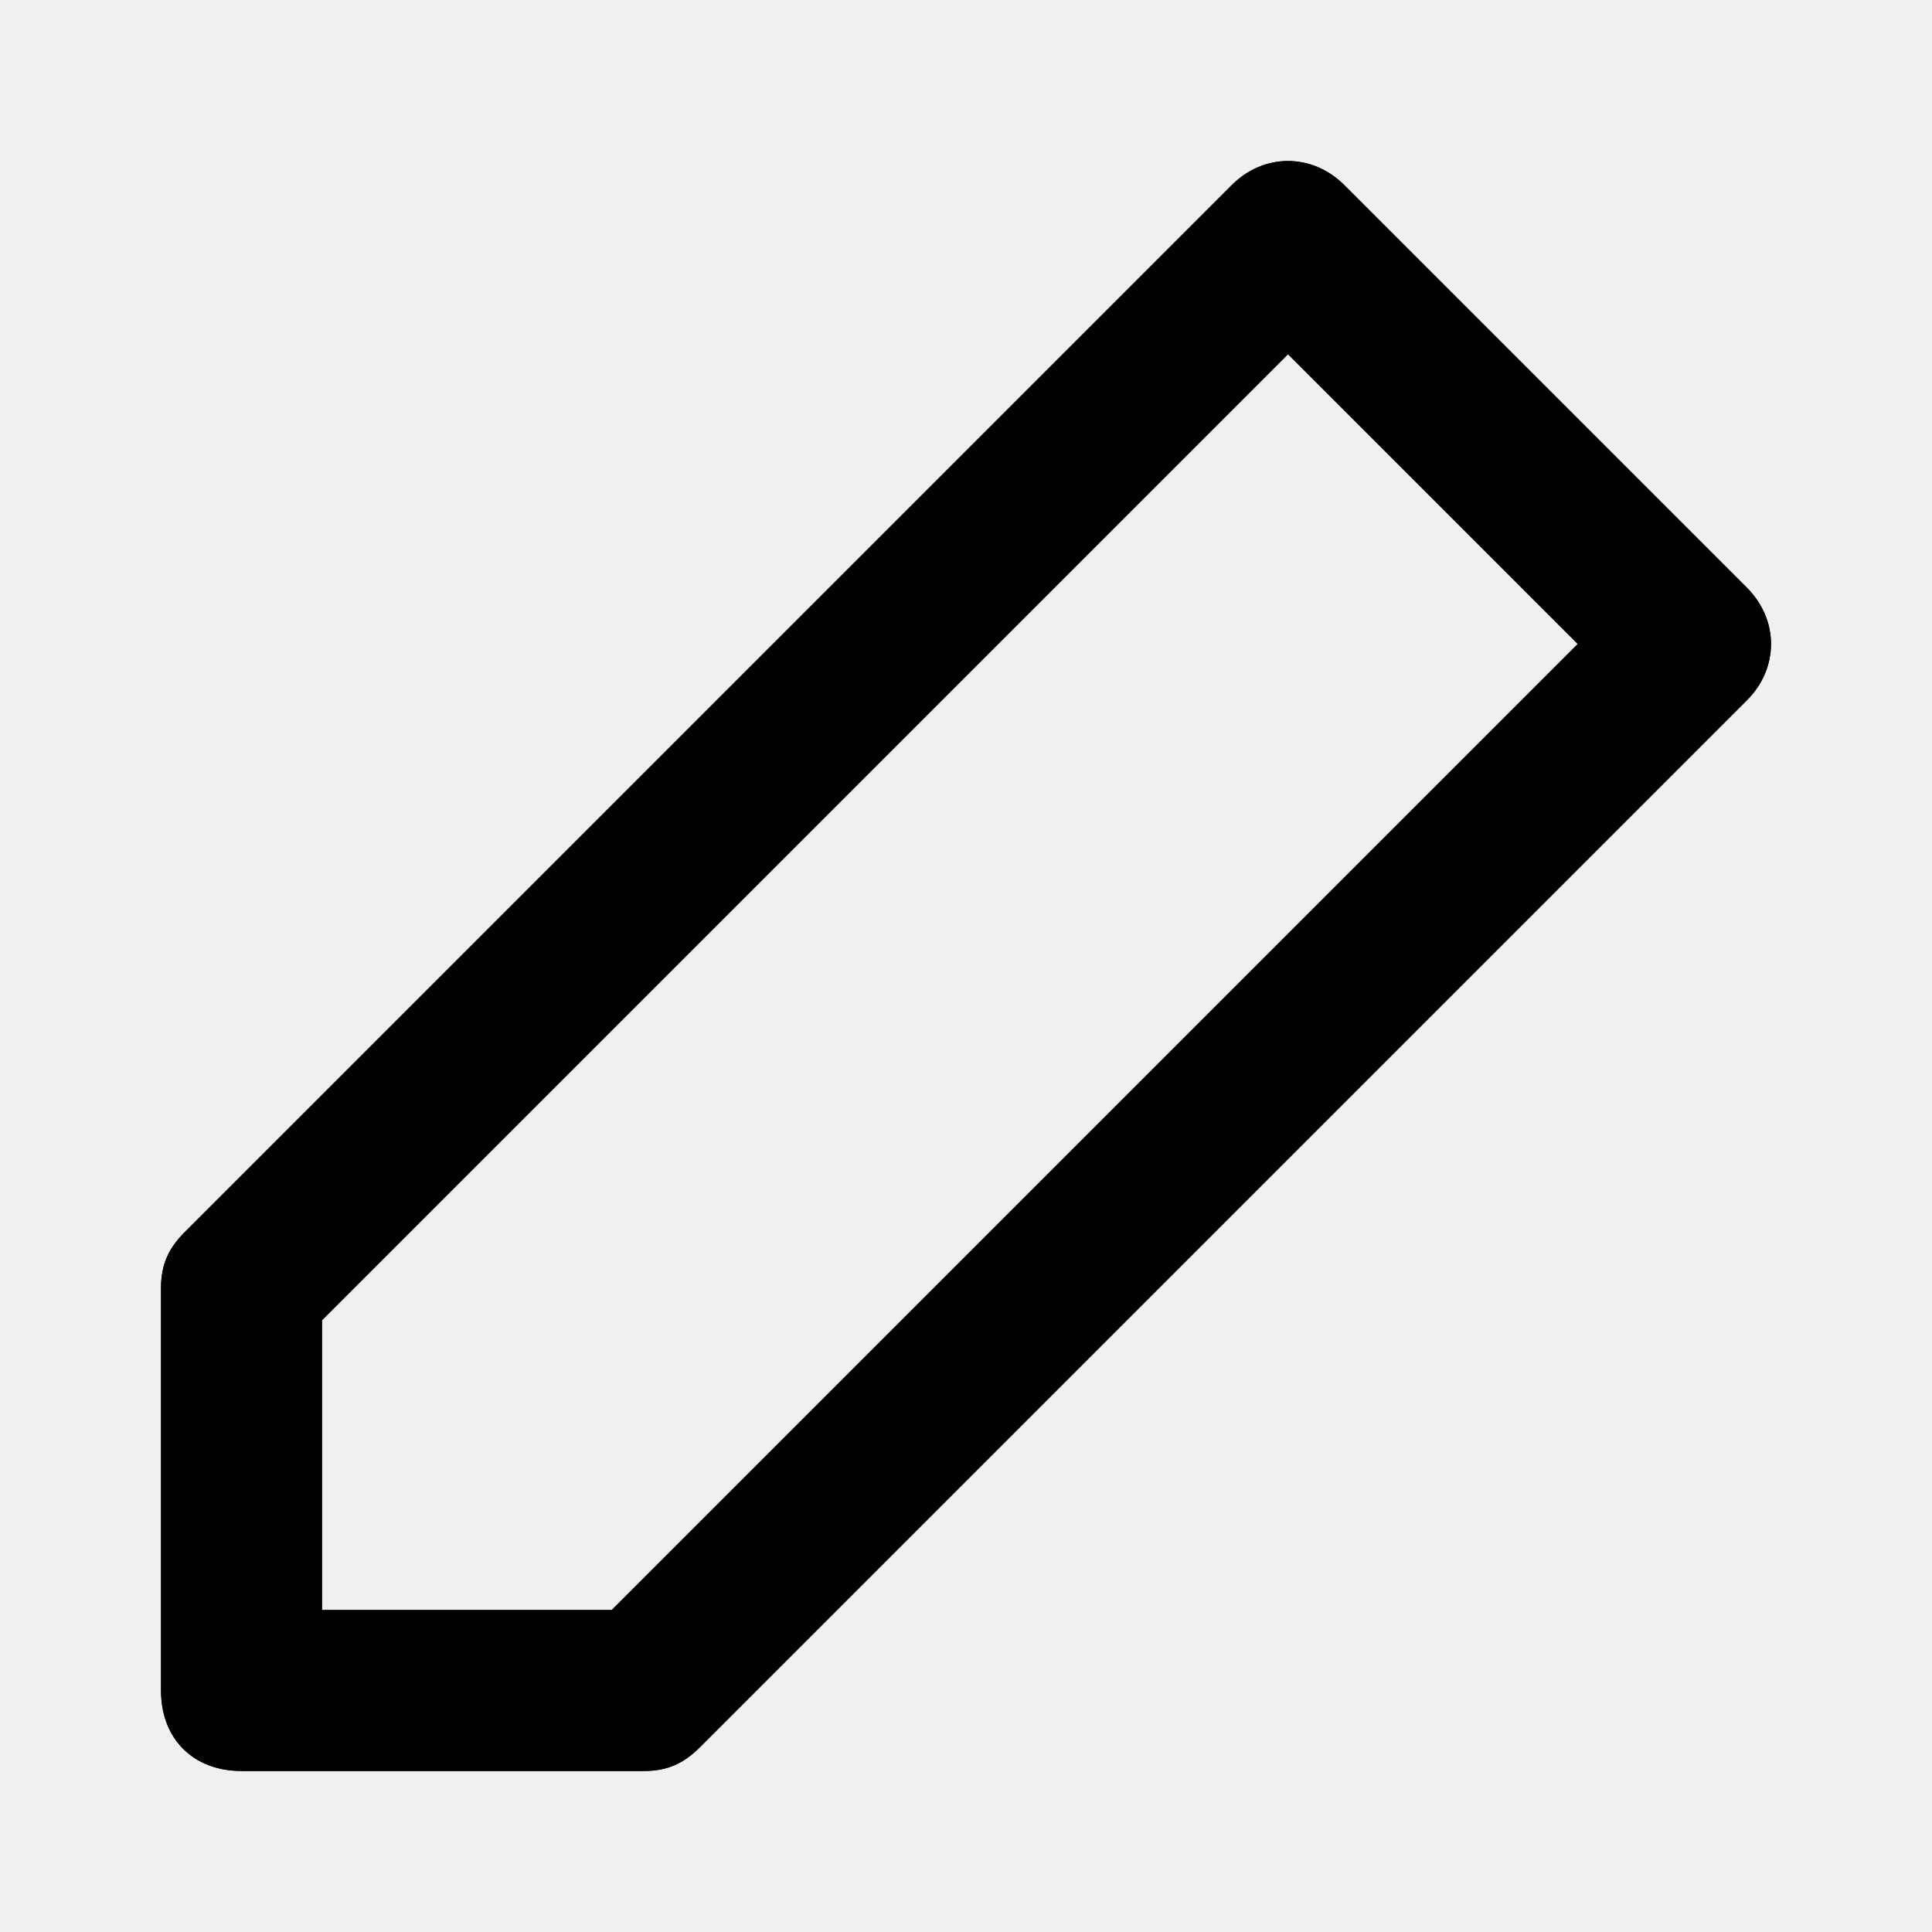
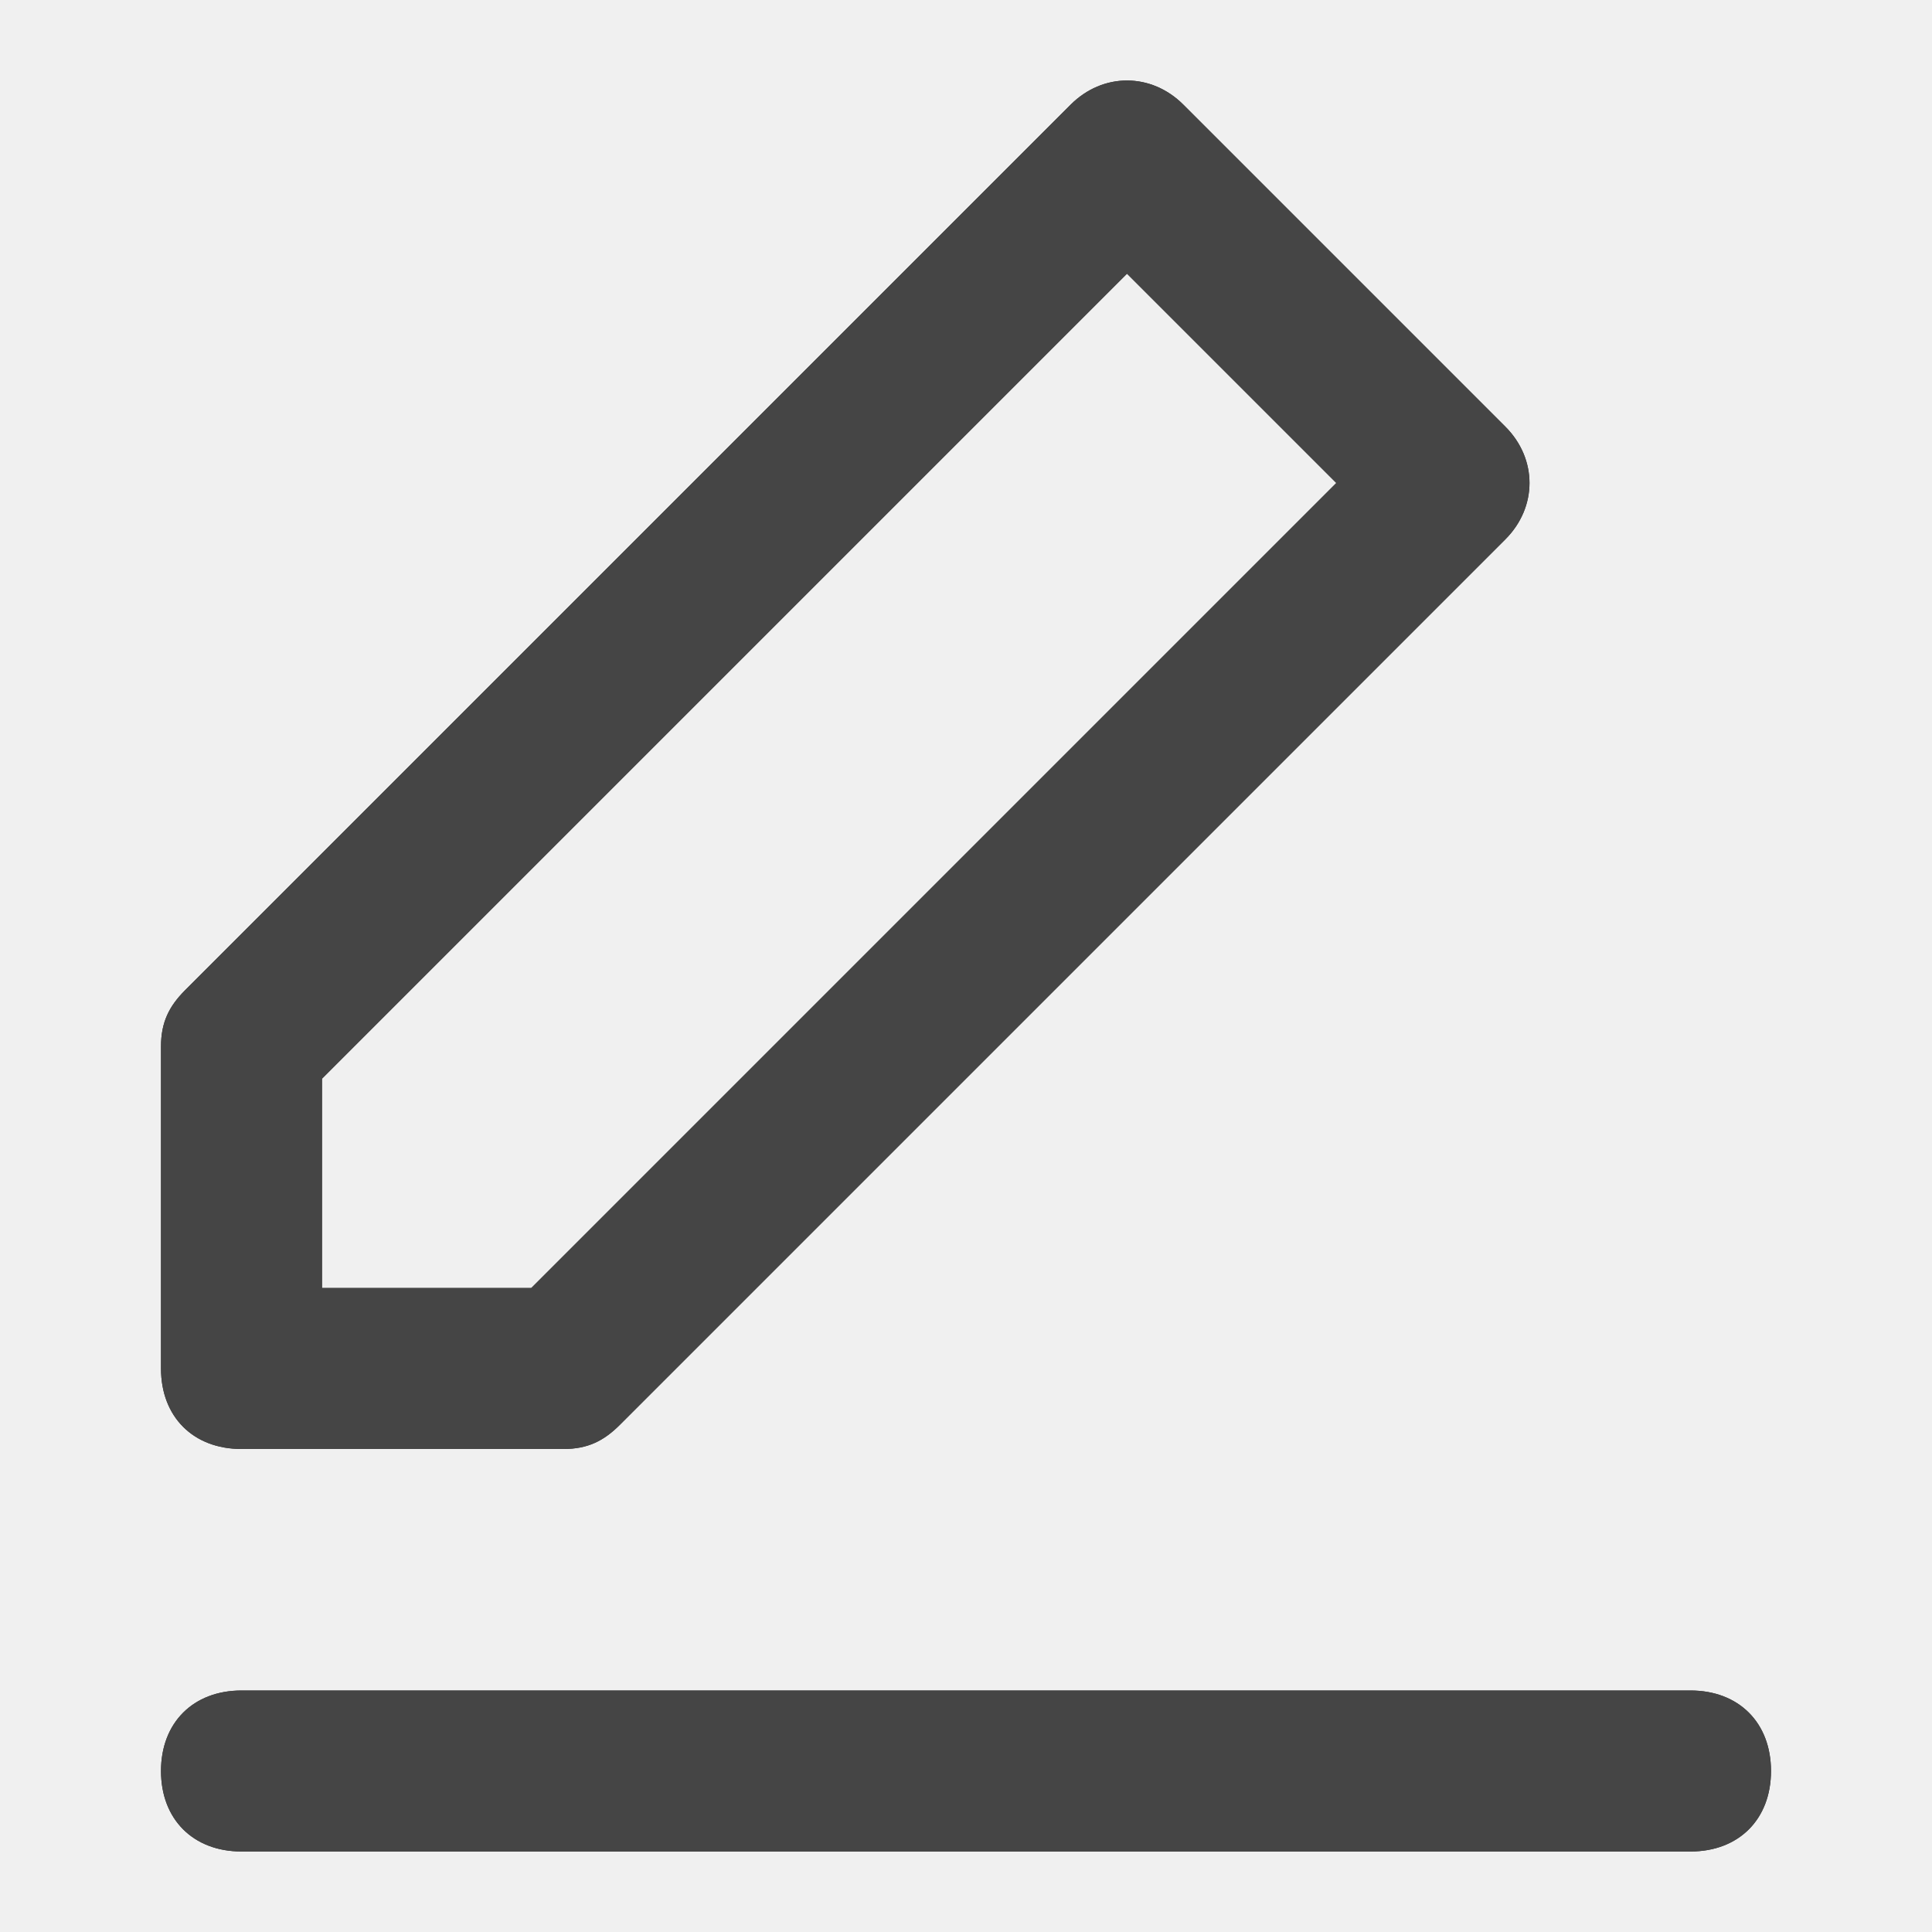
- <svg xmlns="http://www.w3.org/2000/svg" width="32" height="32" viewBox="0 0 32 32" fill="none">
-   <path fill-rule="evenodd" clip-rule="evenodd" d="M22.267 3.067L28.933 9.733C29.467 10.267 29.467 11.067 28.933 11.6L11.6 28.933C11.333 29.2 11.067 29.333 10.667 29.333H4C3.2 29.333 2.667 28.8 2.667 28V21.333C2.667 20.933 2.8 20.667 3.067 20.4L20.4 3.067C20.933 2.533 21.733 2.533 22.267 3.067ZM5.333 26.667H10.133L26.133 10.667L21.333 5.867L5.333 21.867V26.667Z" fill="black" />
-   <mask id="mask0" mask-type="alpha" maskUnits="userSpaceOnUse" x="2" y="2" width="28" height="28">
-     <path fill-rule="evenodd" clip-rule="evenodd" d="M22.267 3.067L28.933 9.733C29.467 10.267 29.467 11.067 28.933 11.6L11.6 28.933C11.333 29.2 11.067 29.333 10.667 29.333H4C3.2 29.333 2.667 28.8 2.667 28V21.333C2.667 20.933 2.8 20.667 3.067 20.4L20.4 3.067C20.933 2.533 21.733 2.533 22.267 3.067ZM5.333 26.667H10.133L26.133 10.667L21.333 5.867L5.333 21.867V26.667Z" fill="white" />
+ <svg xmlns="http://www.w3.org/2000/svg" width="24" height="24" viewBox="0 0 24 24" fill="none">
+   <path fill-rule="evenodd" clip-rule="evenodd" d="M3 18H7C7.3 18 7.5 17.9 7.7 17.7L18.7 6.7C19.1 6.3 19.1 5.7 18.7 5.3L14.7 1.3C14.3 0.9 13.7 0.9 13.3 1.3L2.3 12.3C2.1 12.5 2 12.7 2 13V17C2 17.6 2.4 18 3 18ZM4 13.4L14 3.4L16.6 6L6.6 16H4V13.4ZM21 23C21.6 23 22 22.6 22 22C22 21.4 21.6 21 21 21H3C2.4 21 2 21.4 2 22C2 22.6 2.4 23 3 23H21Z" fill="#333333" />
+   <mask id="mask0" mask-type="alpha" maskUnits="userSpaceOnUse" x="2" y="1" width="20" height="22">
+     <path fill-rule="evenodd" clip-rule="evenodd" d="M3 18H7C7.3 18 7.5 17.9 7.7 17.7L18.7 6.7C19.1 6.3 19.1 5.7 18.7 5.3L14.7 1.3C14.3 0.9 13.7 0.9 13.3 1.3L2.3 12.3C2.1 12.5 2 12.7 2 13V17C2 17.6 2.4 18 3 18ZM4 13.4L14 3.4L16.6 6L6.6 16H4V13.4ZM21 23C21.6 23 22 22.6 22 22C22 21.4 21.6 21 21 21H3C2.4 21 2 21.4 2 22C2 22.6 2.4 23 3 23H21Z" fill="white" />
  </mask>
  <g mask="url(#mask0)">
-     <path fill-rule="evenodd" clip-rule="evenodd" d="M0 0H32V32H0V0Z" fill="black" />
+     <path fill-rule="evenodd" clip-rule="evenodd" d="M0 0H24V24H0V0Z" fill="#454545" />
  </g>
</svg>
